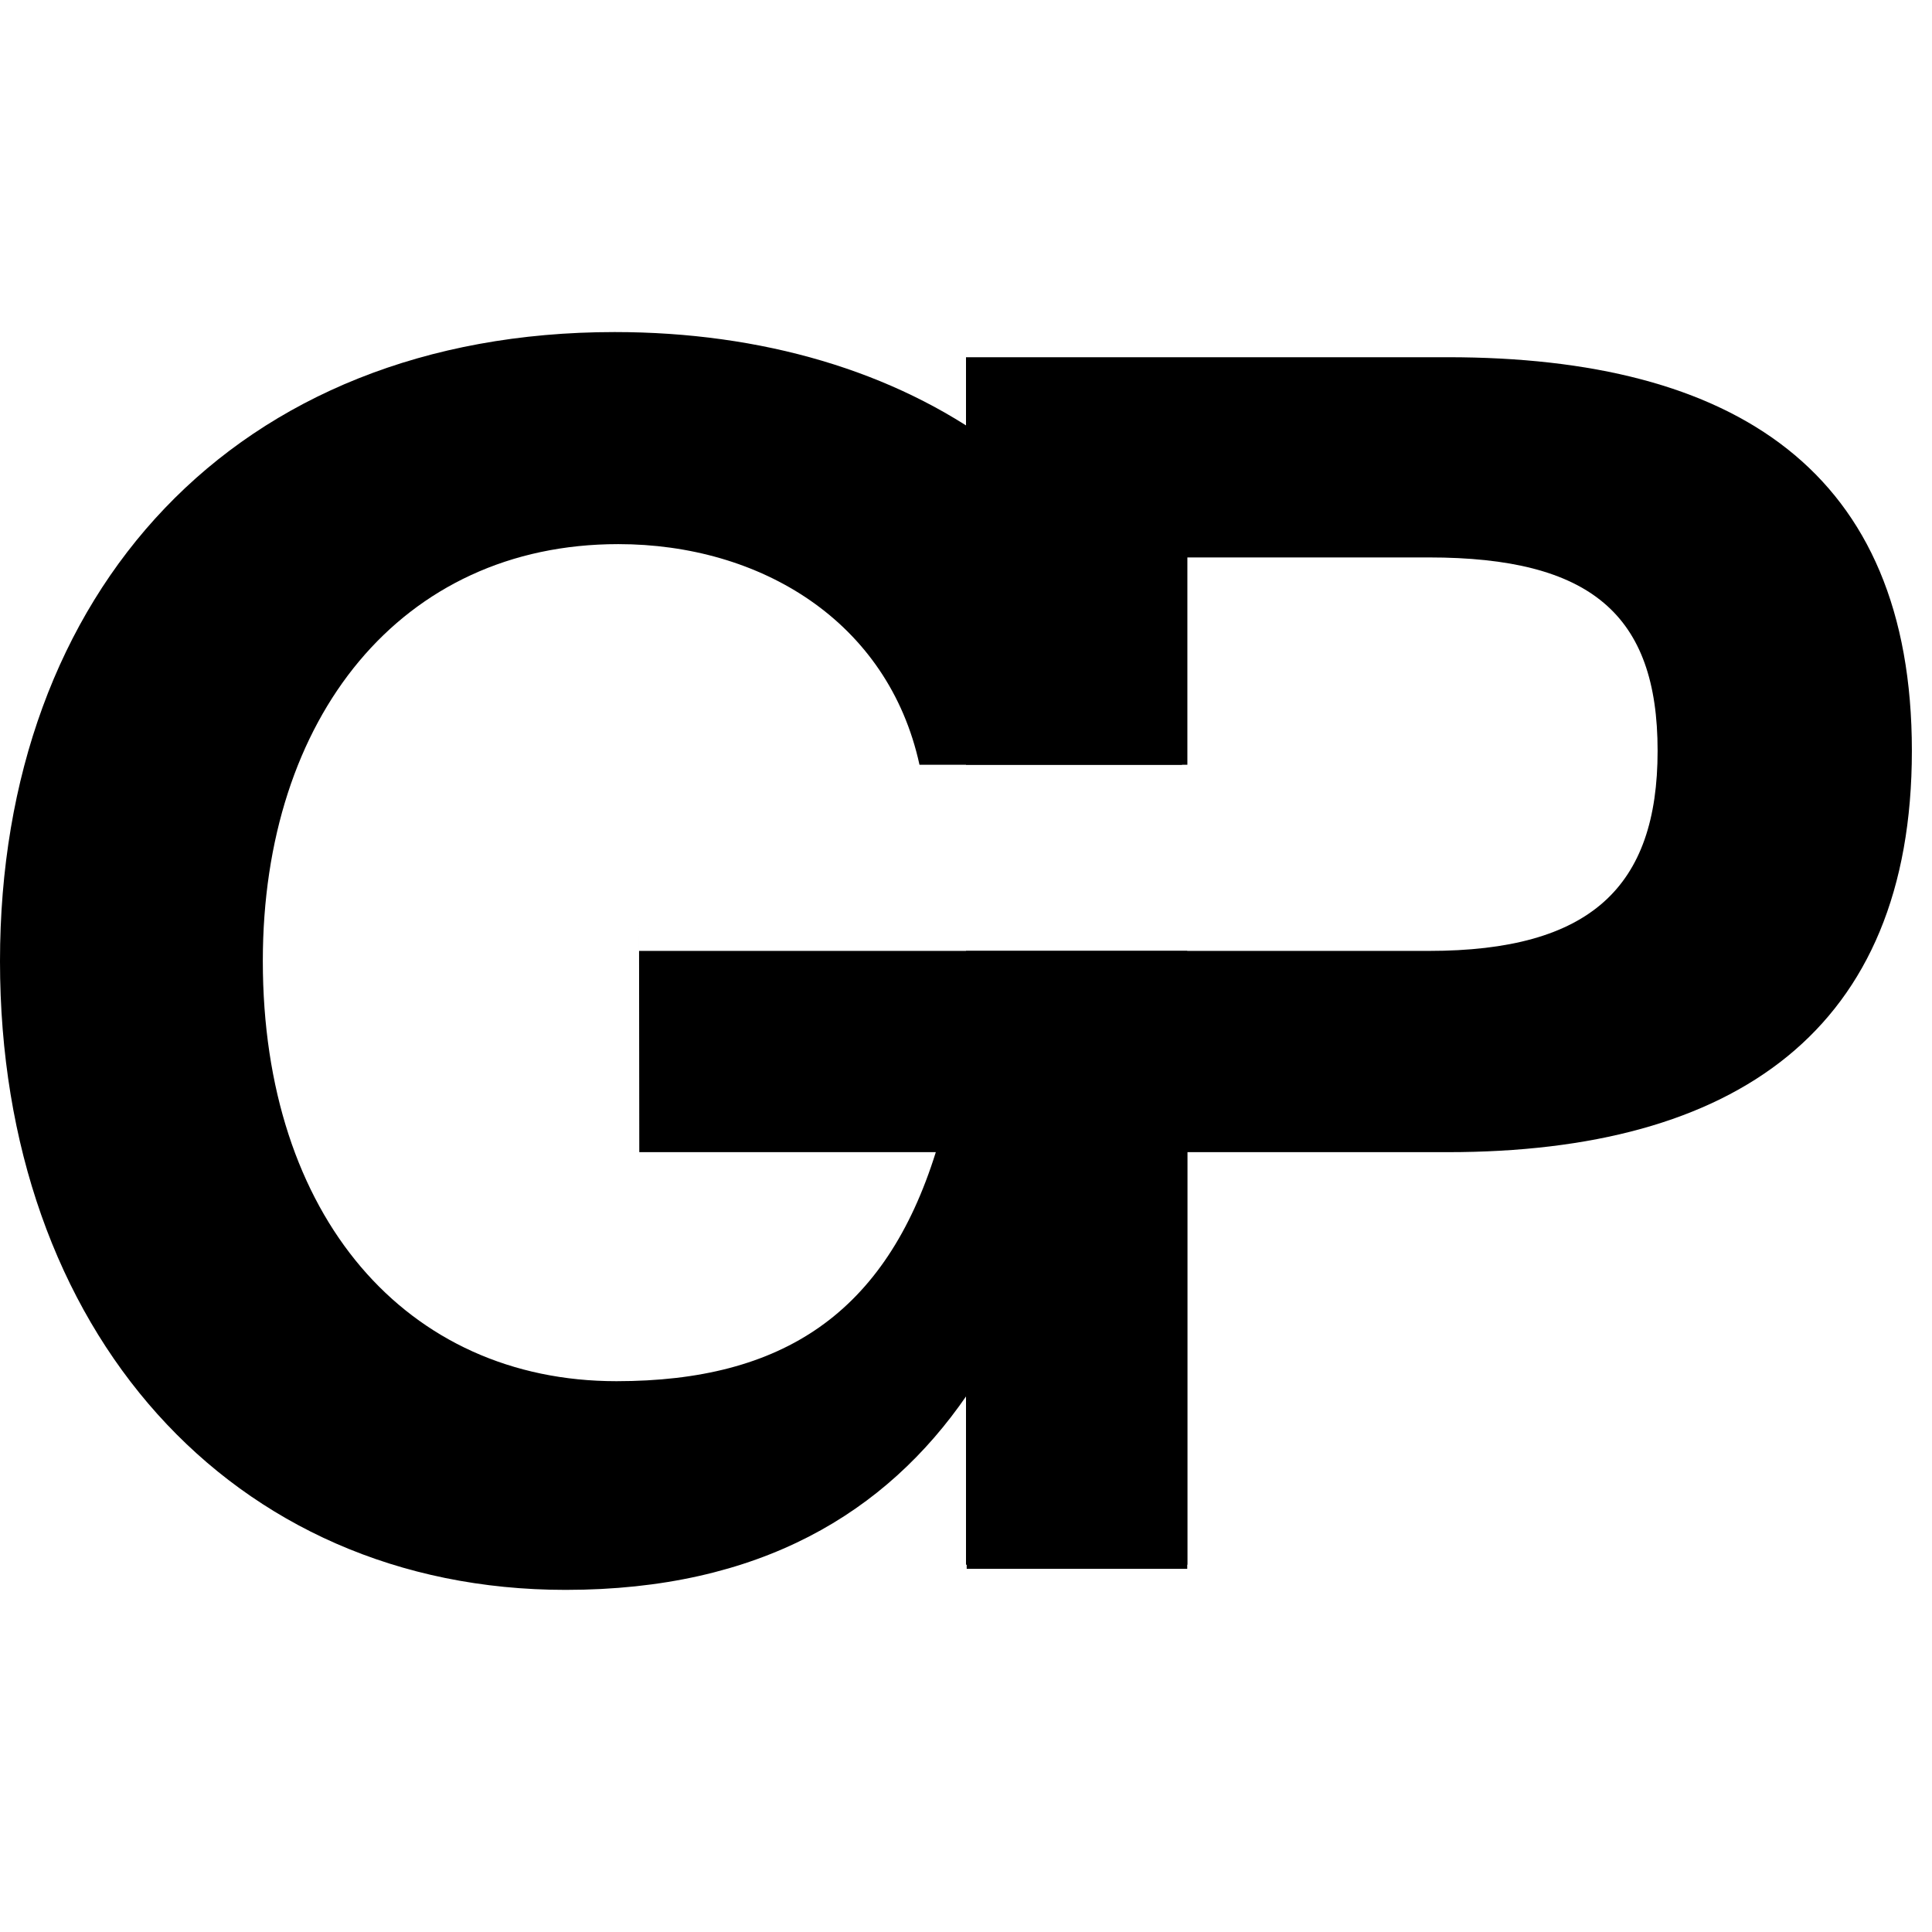
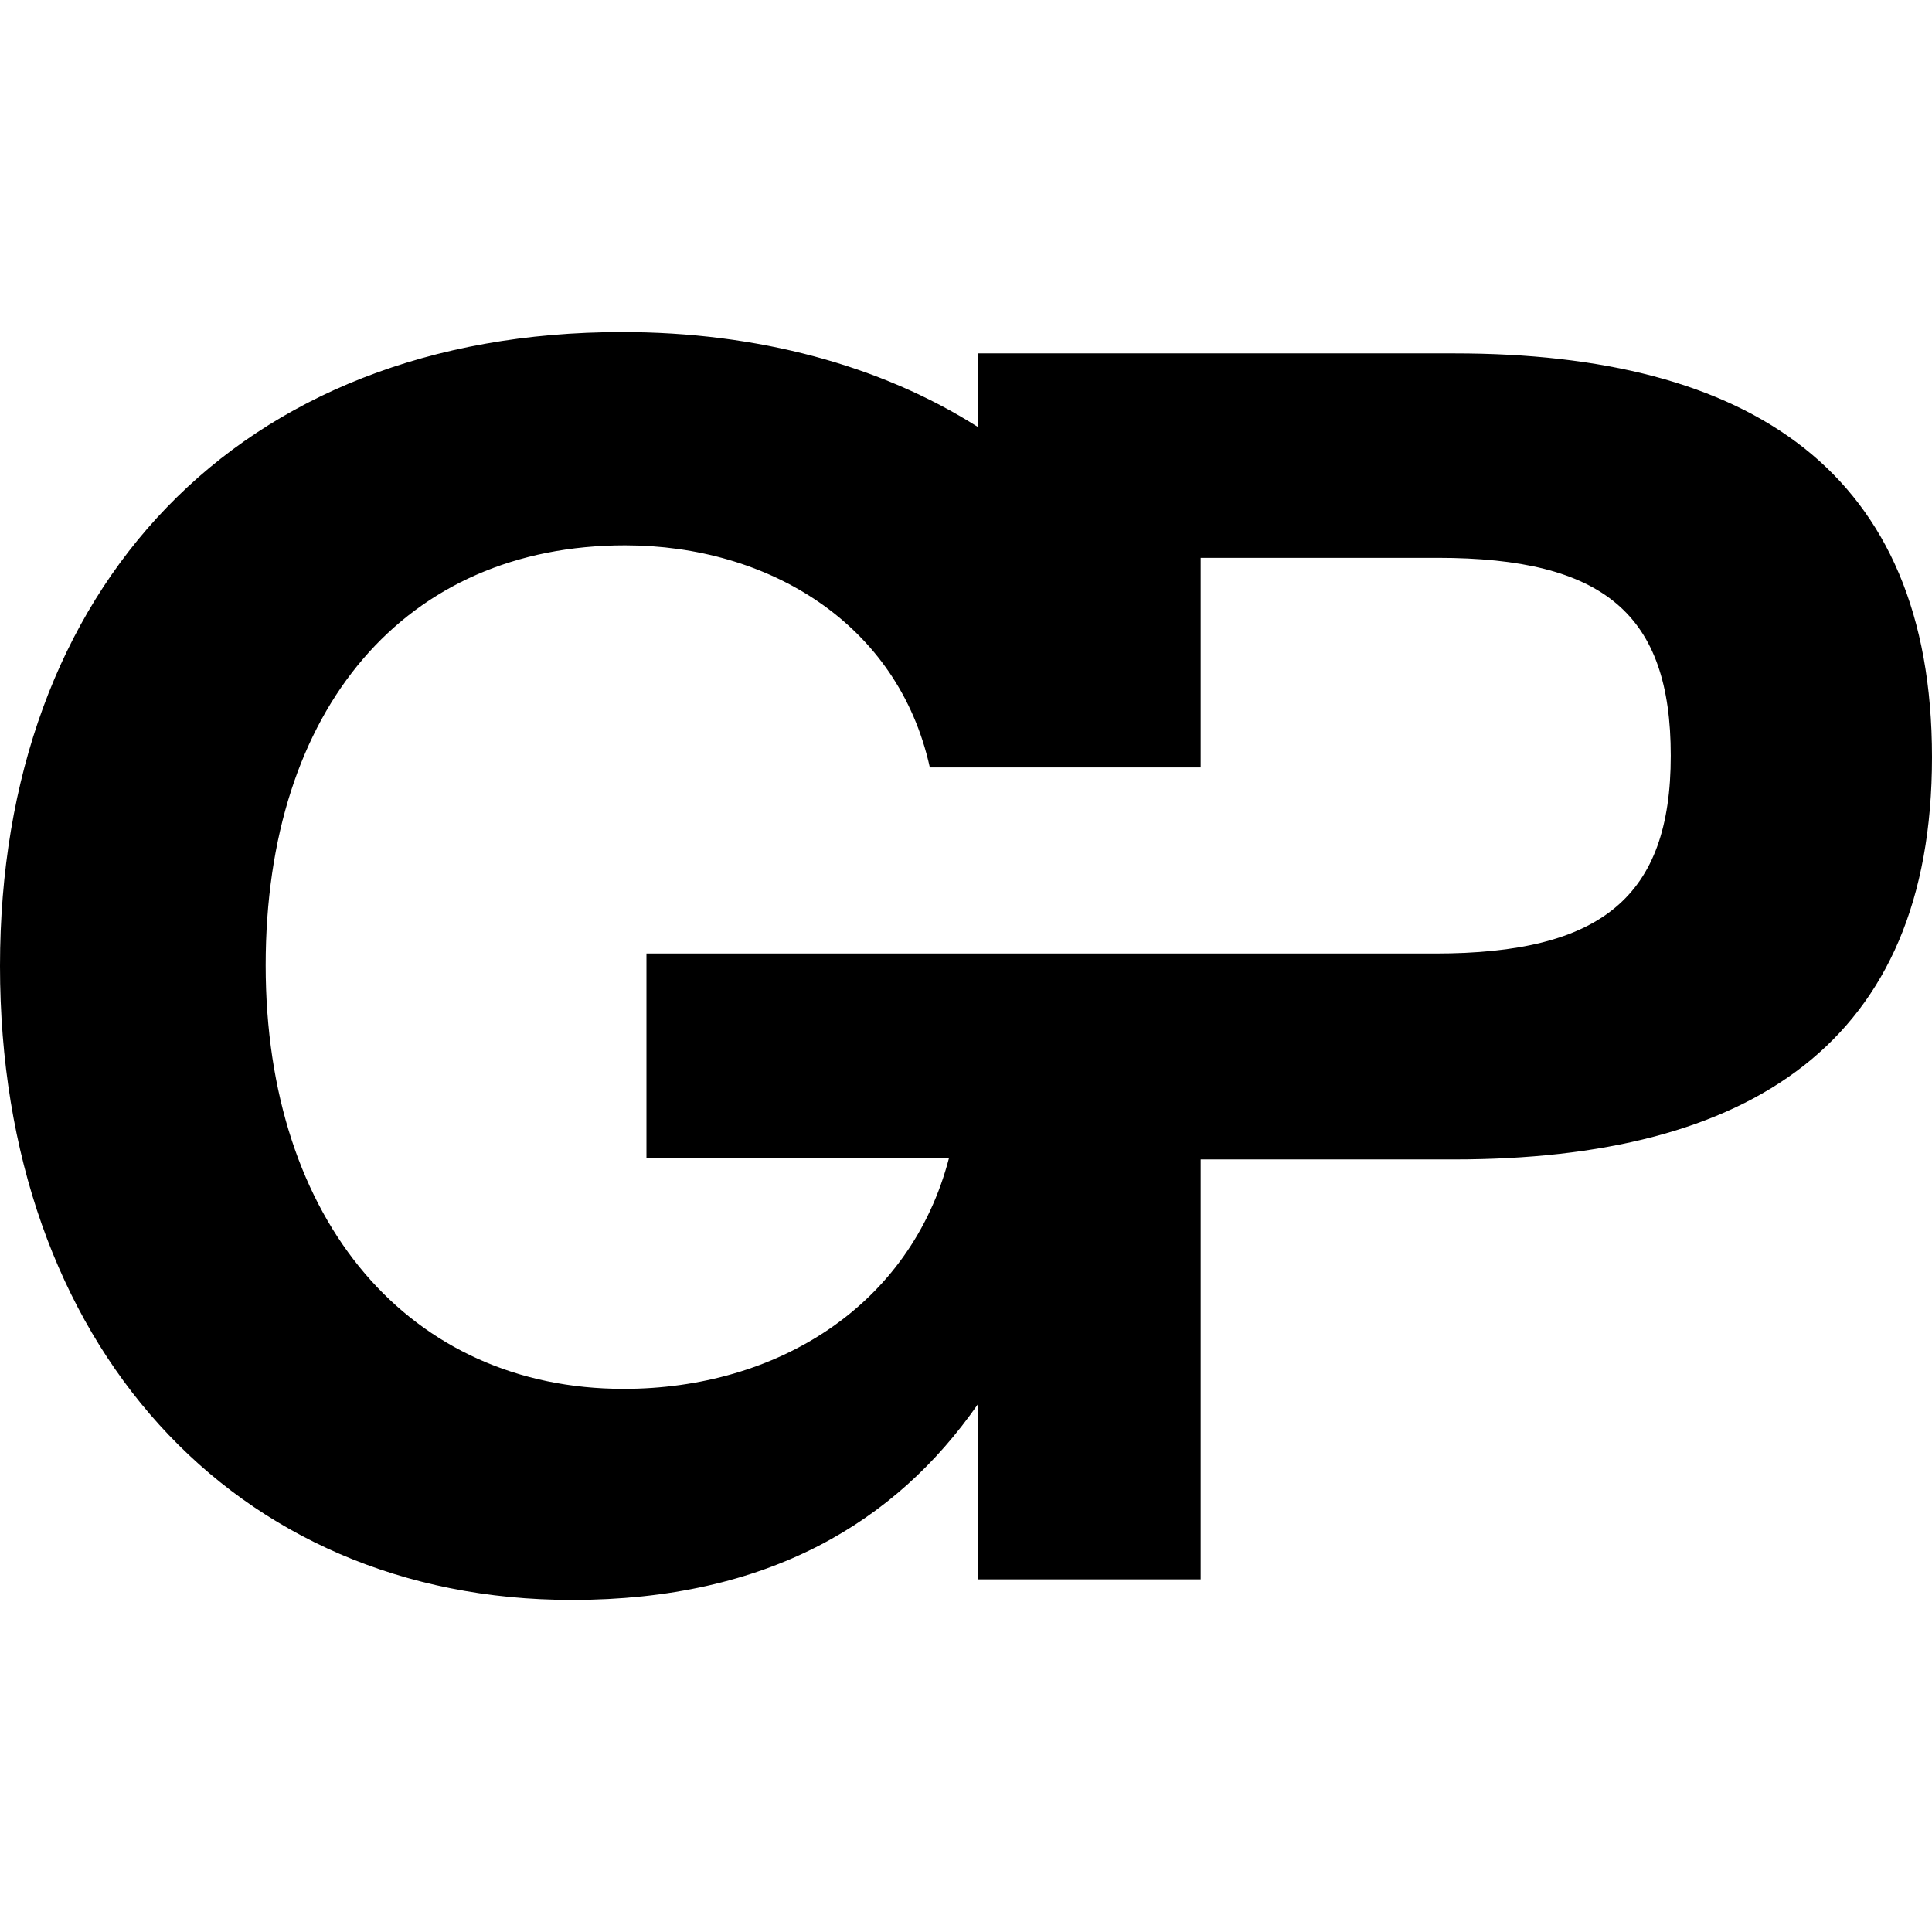
<svg xmlns="http://www.w3.org/2000/svg" width="192" height="192" viewBox="0 0 192 192" fill="none">
-   <path d="M143.869 114.5H118V155.5H96V94.5V76V35.5H143.869C172.403 35.5 190 46.808 190 74.608C190 102.407 172.403 114.5 143.869 114.5ZM141.997 55.397H118C118 55.397 118 67.954 118 76H107.5H96V94.5H107.5H118H142C158.05 94.5 164.731 88.152 164.731 74.608C164.731 61.063 158.071 55.397 141.997 55.397Z" fill="black" />
-   <path d="M63.51 94.5H117.986V155.911H96.069V138.68C88.051 150.339 75.52 158 56.208 158C22.973 158 0 132.231 0 95.526C0 58.82 23.334 33 61.081 33C90.32 33 113.628 48.502 117.47 75.999H91.377C88.257 61.709 75.546 54.074 61.442 54.074C39.861 54.074 26.119 71.305 26.119 95.5C26.119 120.907 40.403 137.261 61.262 137.261C77.789 137.261 88 130.5 93 114.5H63.531L63.505 90.083L63.51 94.5Z" fill="black" />
+   <path d="M144.55 35.12H97.174V42.428C87.493 36.289 75.245 33 61.824 33C23.615 33 0 58.434 0 96C0 133.566 23.248 159 56.837 159C76.346 159 89.033 151.253 97.174 139.559V156.954H119.322V115.222H144.477C173.885 115.222 192 103.674 192 75.243C192 46.813 173.885 35.12 144.55 35.12ZM142.57 94.758H64.244V115.075H94.313C90.5 129.766 77.225 138.025 61.971 138.025C40.849 138.025 26.402 121.507 26.402 95.927C26.402 70.347 40.336 54.195 62.117 54.195C76.346 54.195 89.253 61.942 92.406 76.267H118.808H119.322V55.437H142.863C159.438 55.437 166.038 61.065 166.038 75.097C166.038 89.13 159.144 94.758 142.643 94.758H142.57Z" fill="black" />
</svg>
